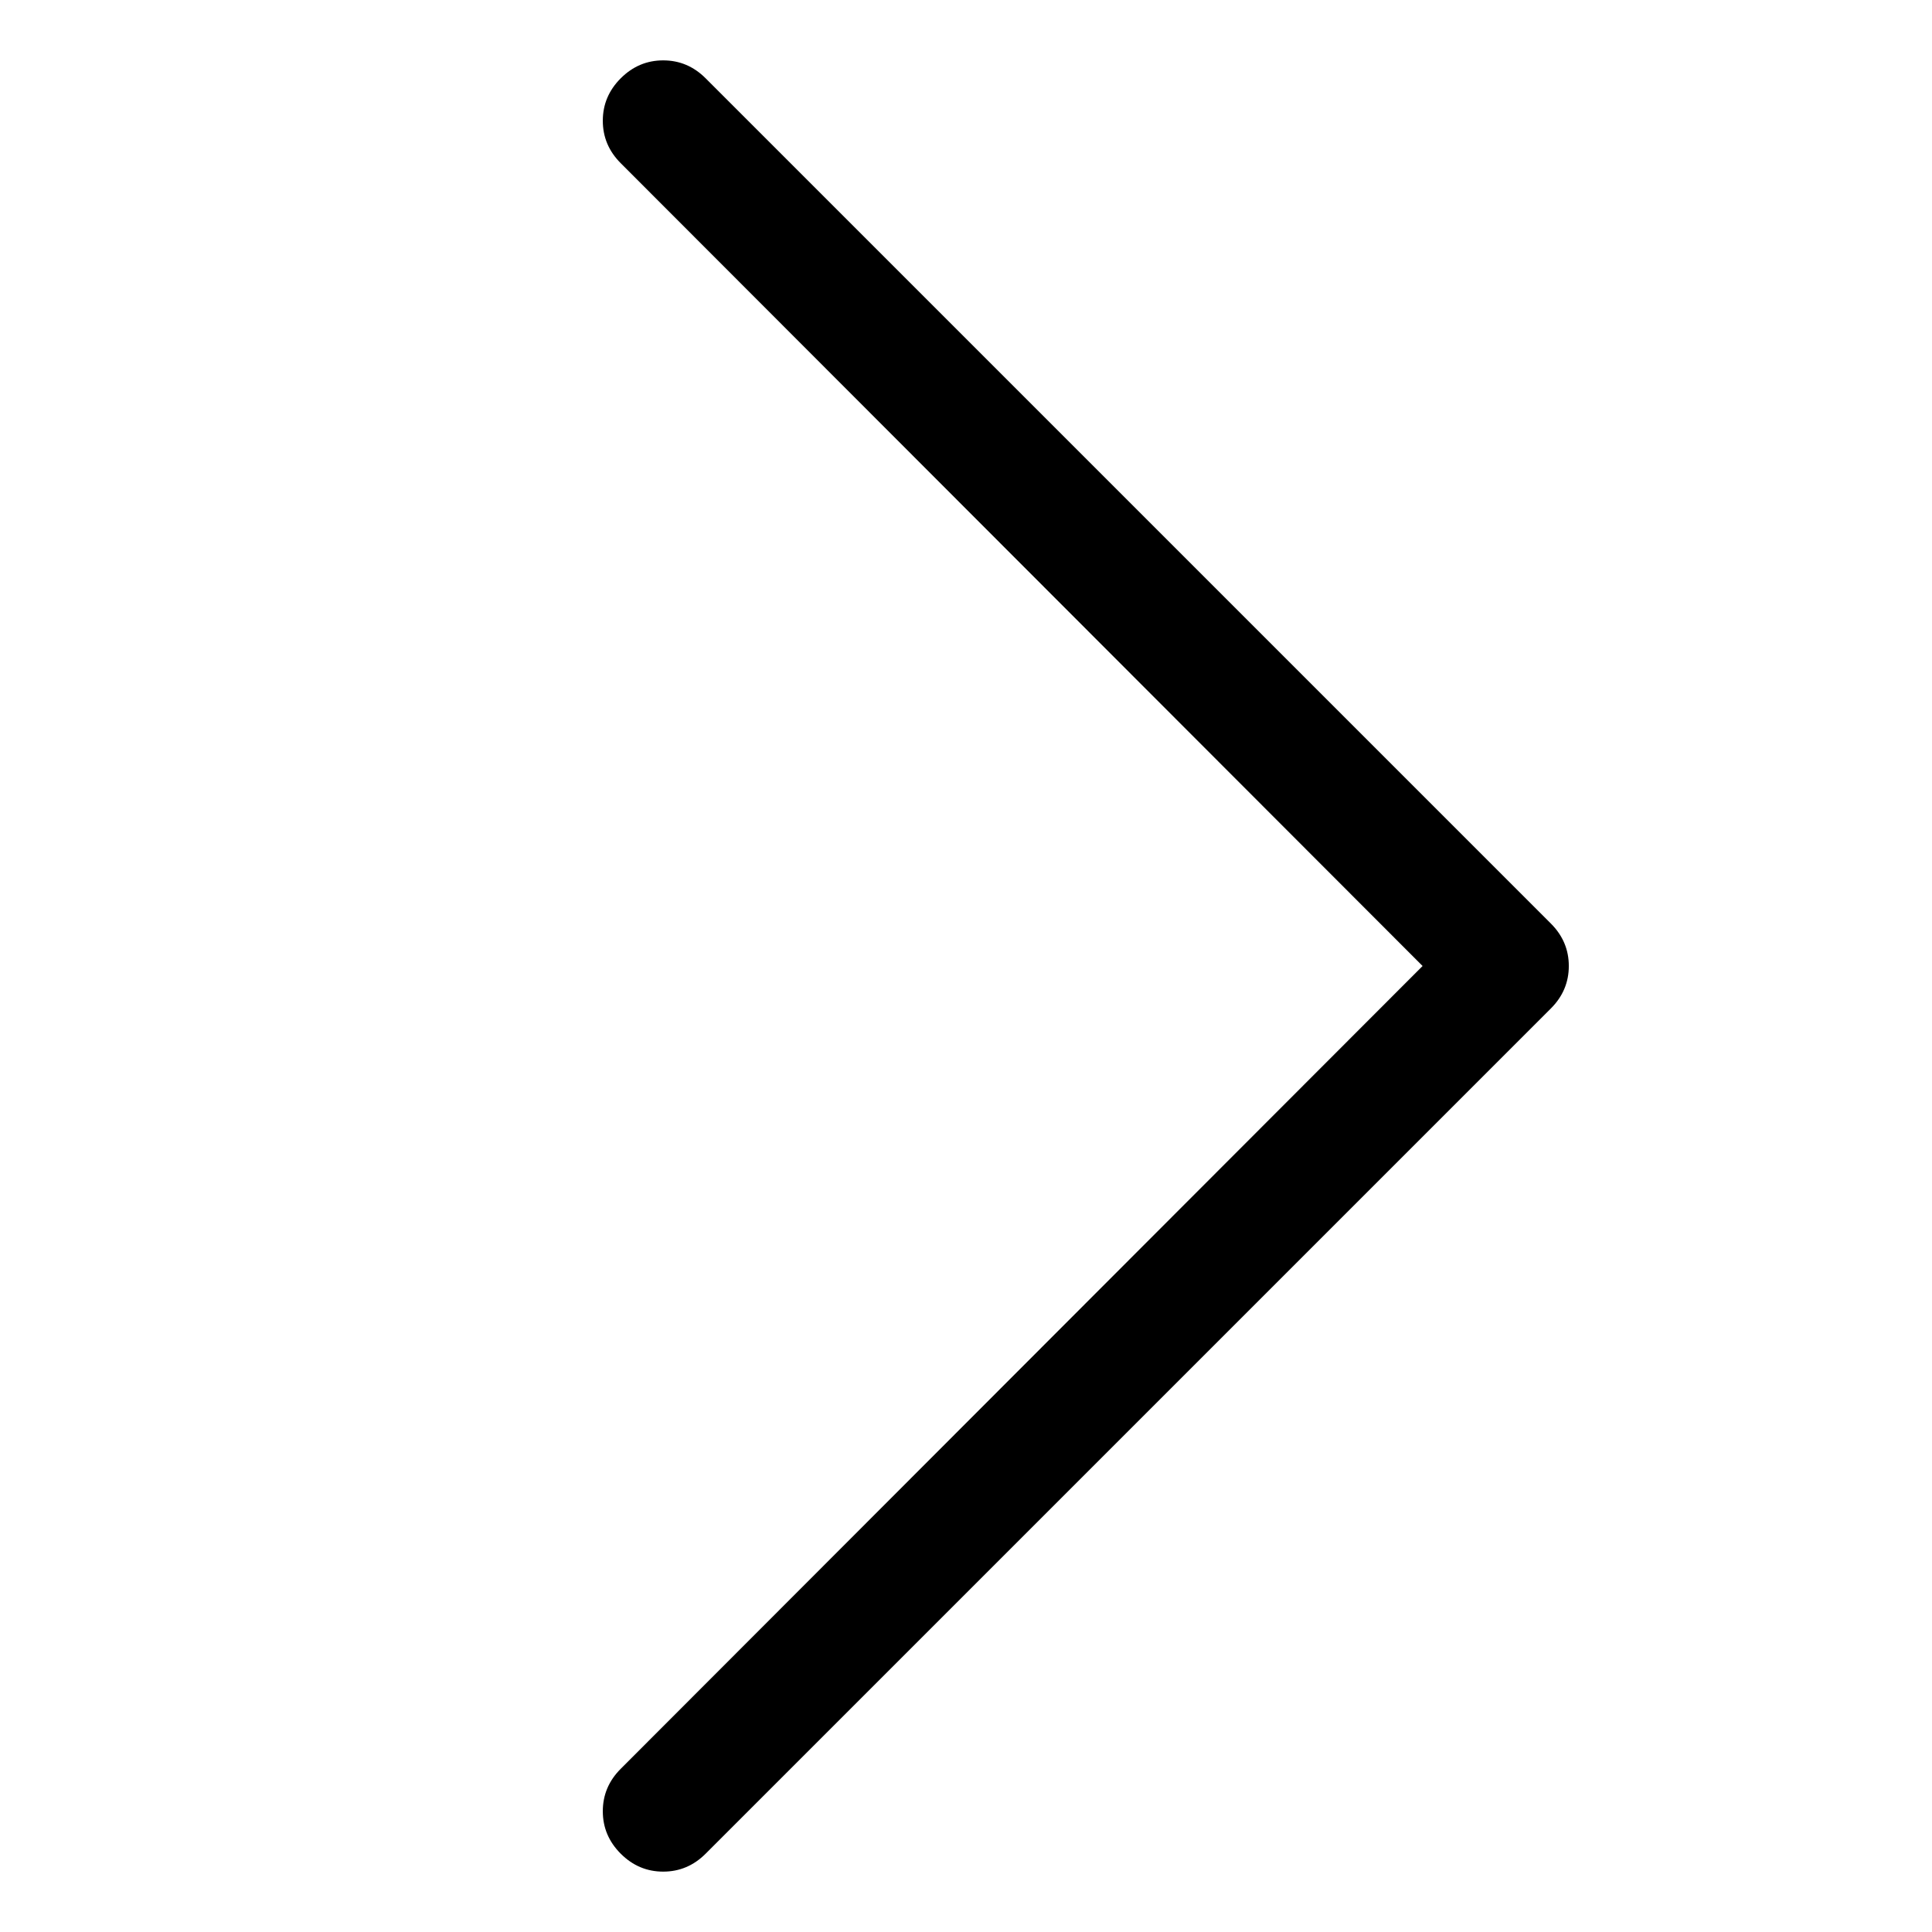
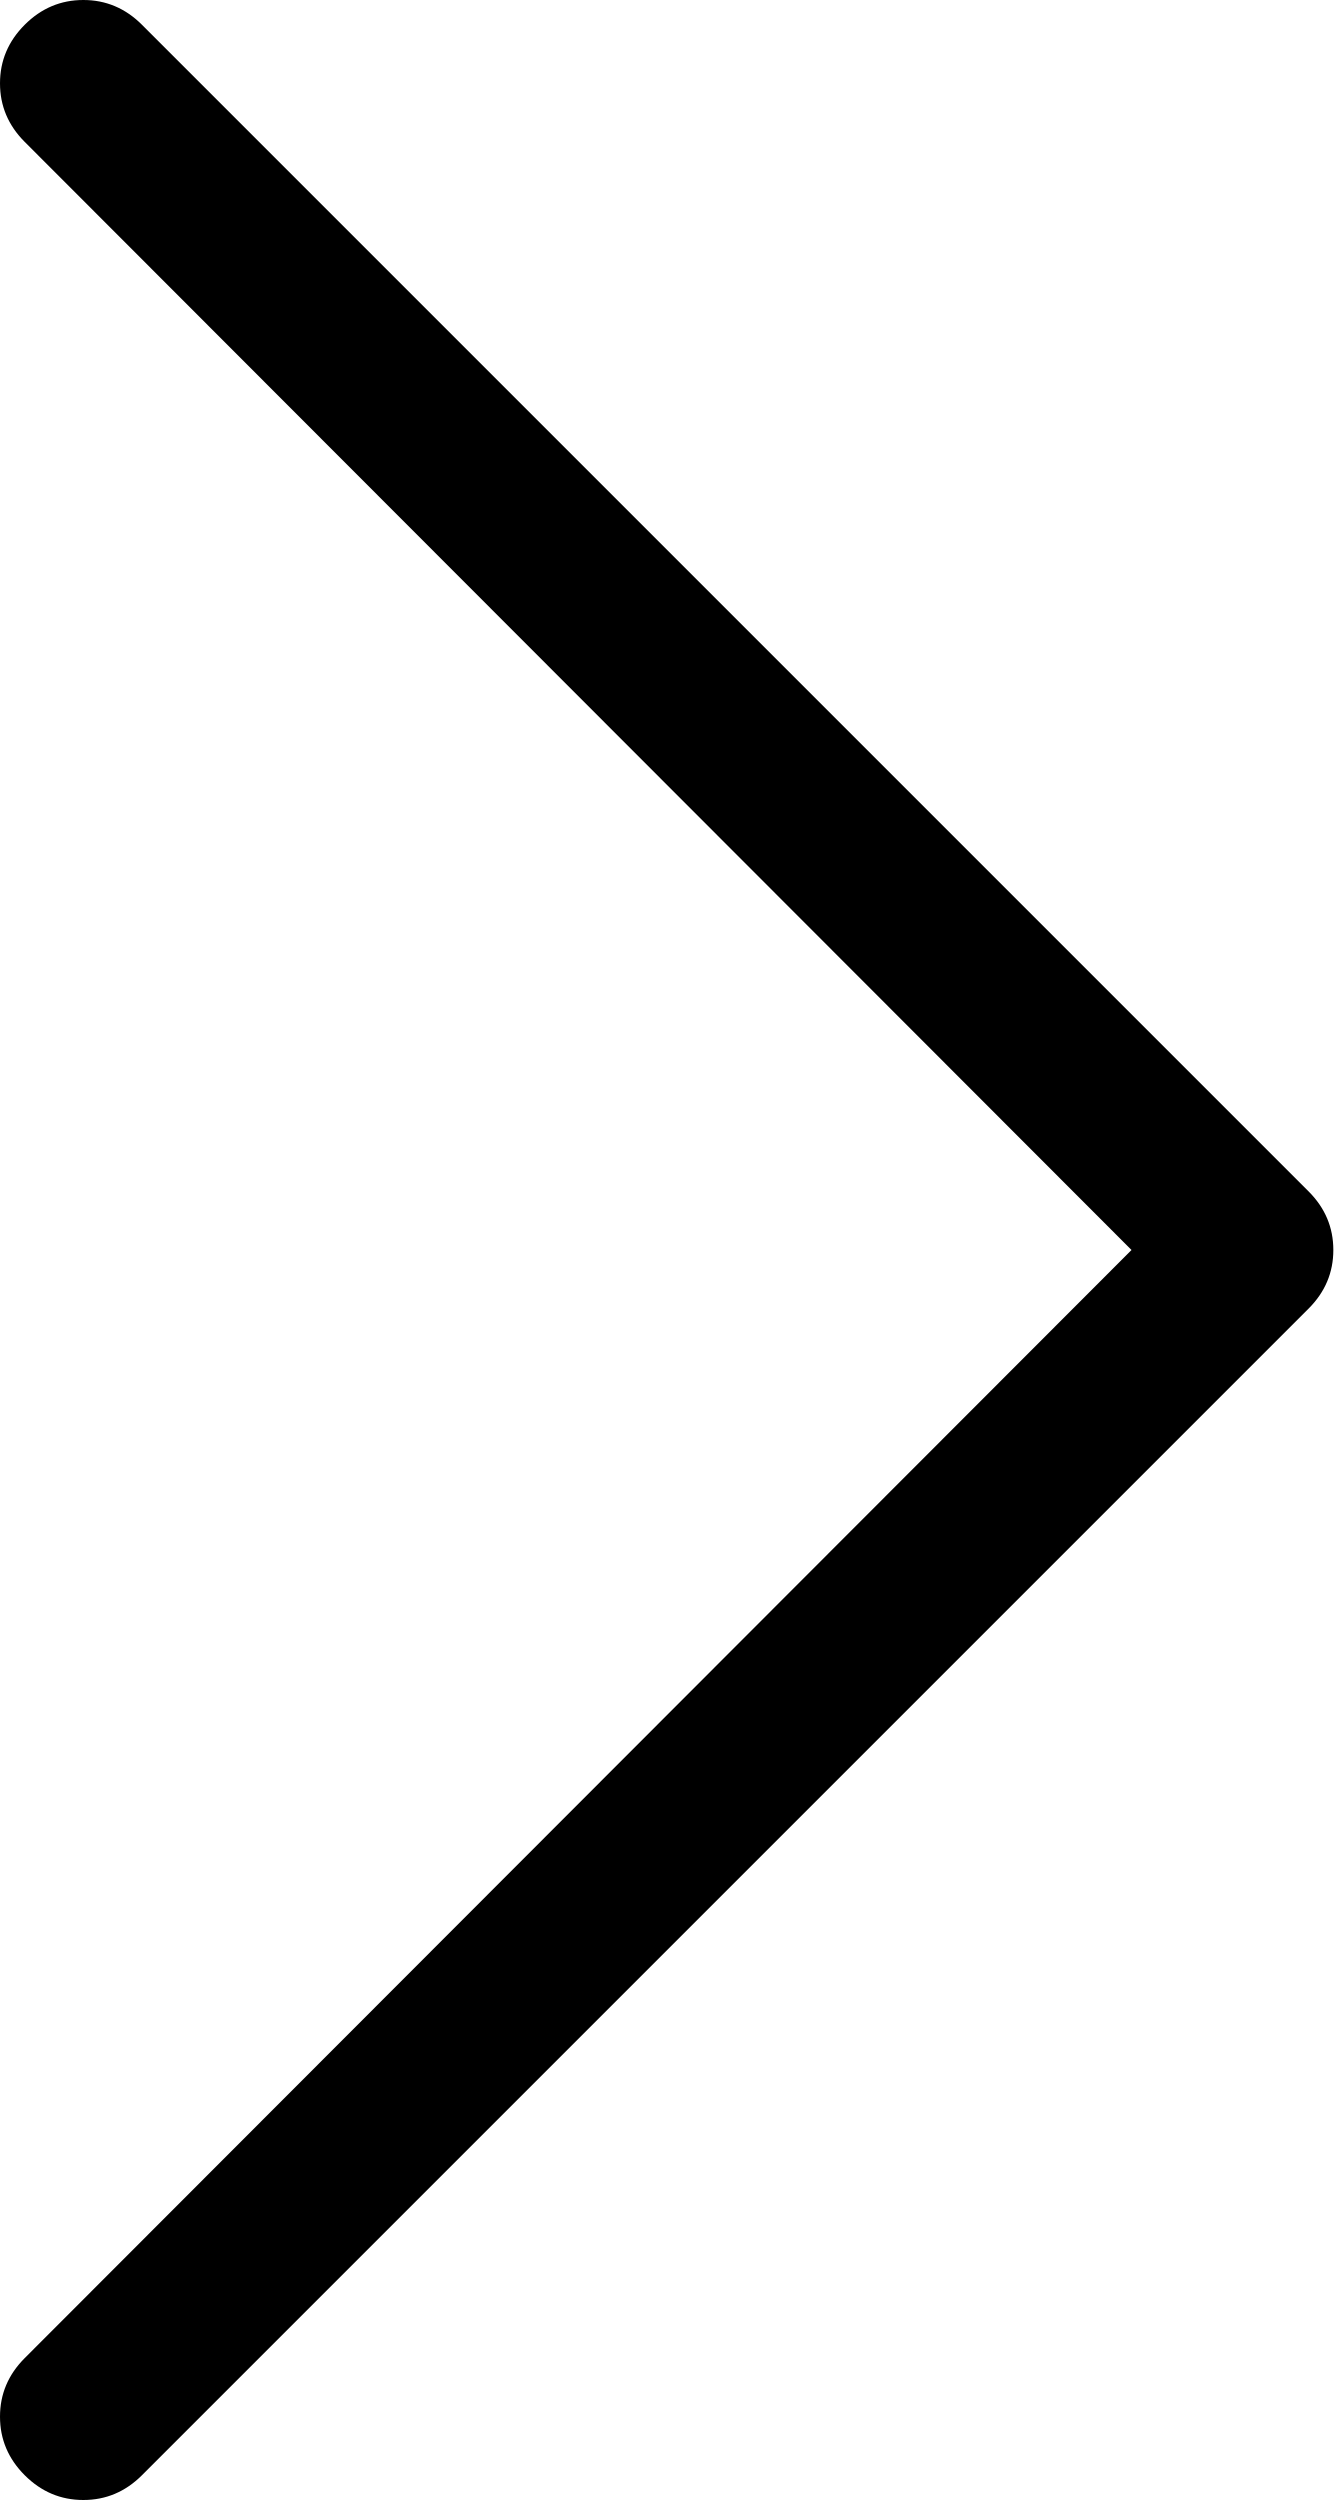
- <svg xmlns="http://www.w3.org/2000/svg" id="Layer_1" data-name="Layer 1" viewBox="0 0 2048 2048">
-   <path d="M748,83l896,896q19,19,19,45t-19,45L748,1965q-19,19-45,19t-45-19q-19-19-19-45t19-45l850-851L658,173q-19-19-19-45t19-45q19-19,45-19T748,83Z" />
+ <svg xmlns="http://www.w3.org/2000/svg" data-name="Layer 1" viewBox="0 0 1024 1920">
+   <path d="M109 19l896 896q19 19 19 45t-19 45l-896 896q-19 19-45 19t-45-19q-19-19-19-45t19-45l850-851L19 109Q0 90 0 64t19-45Q38 0 64 0t45 19z" />
</svg>
